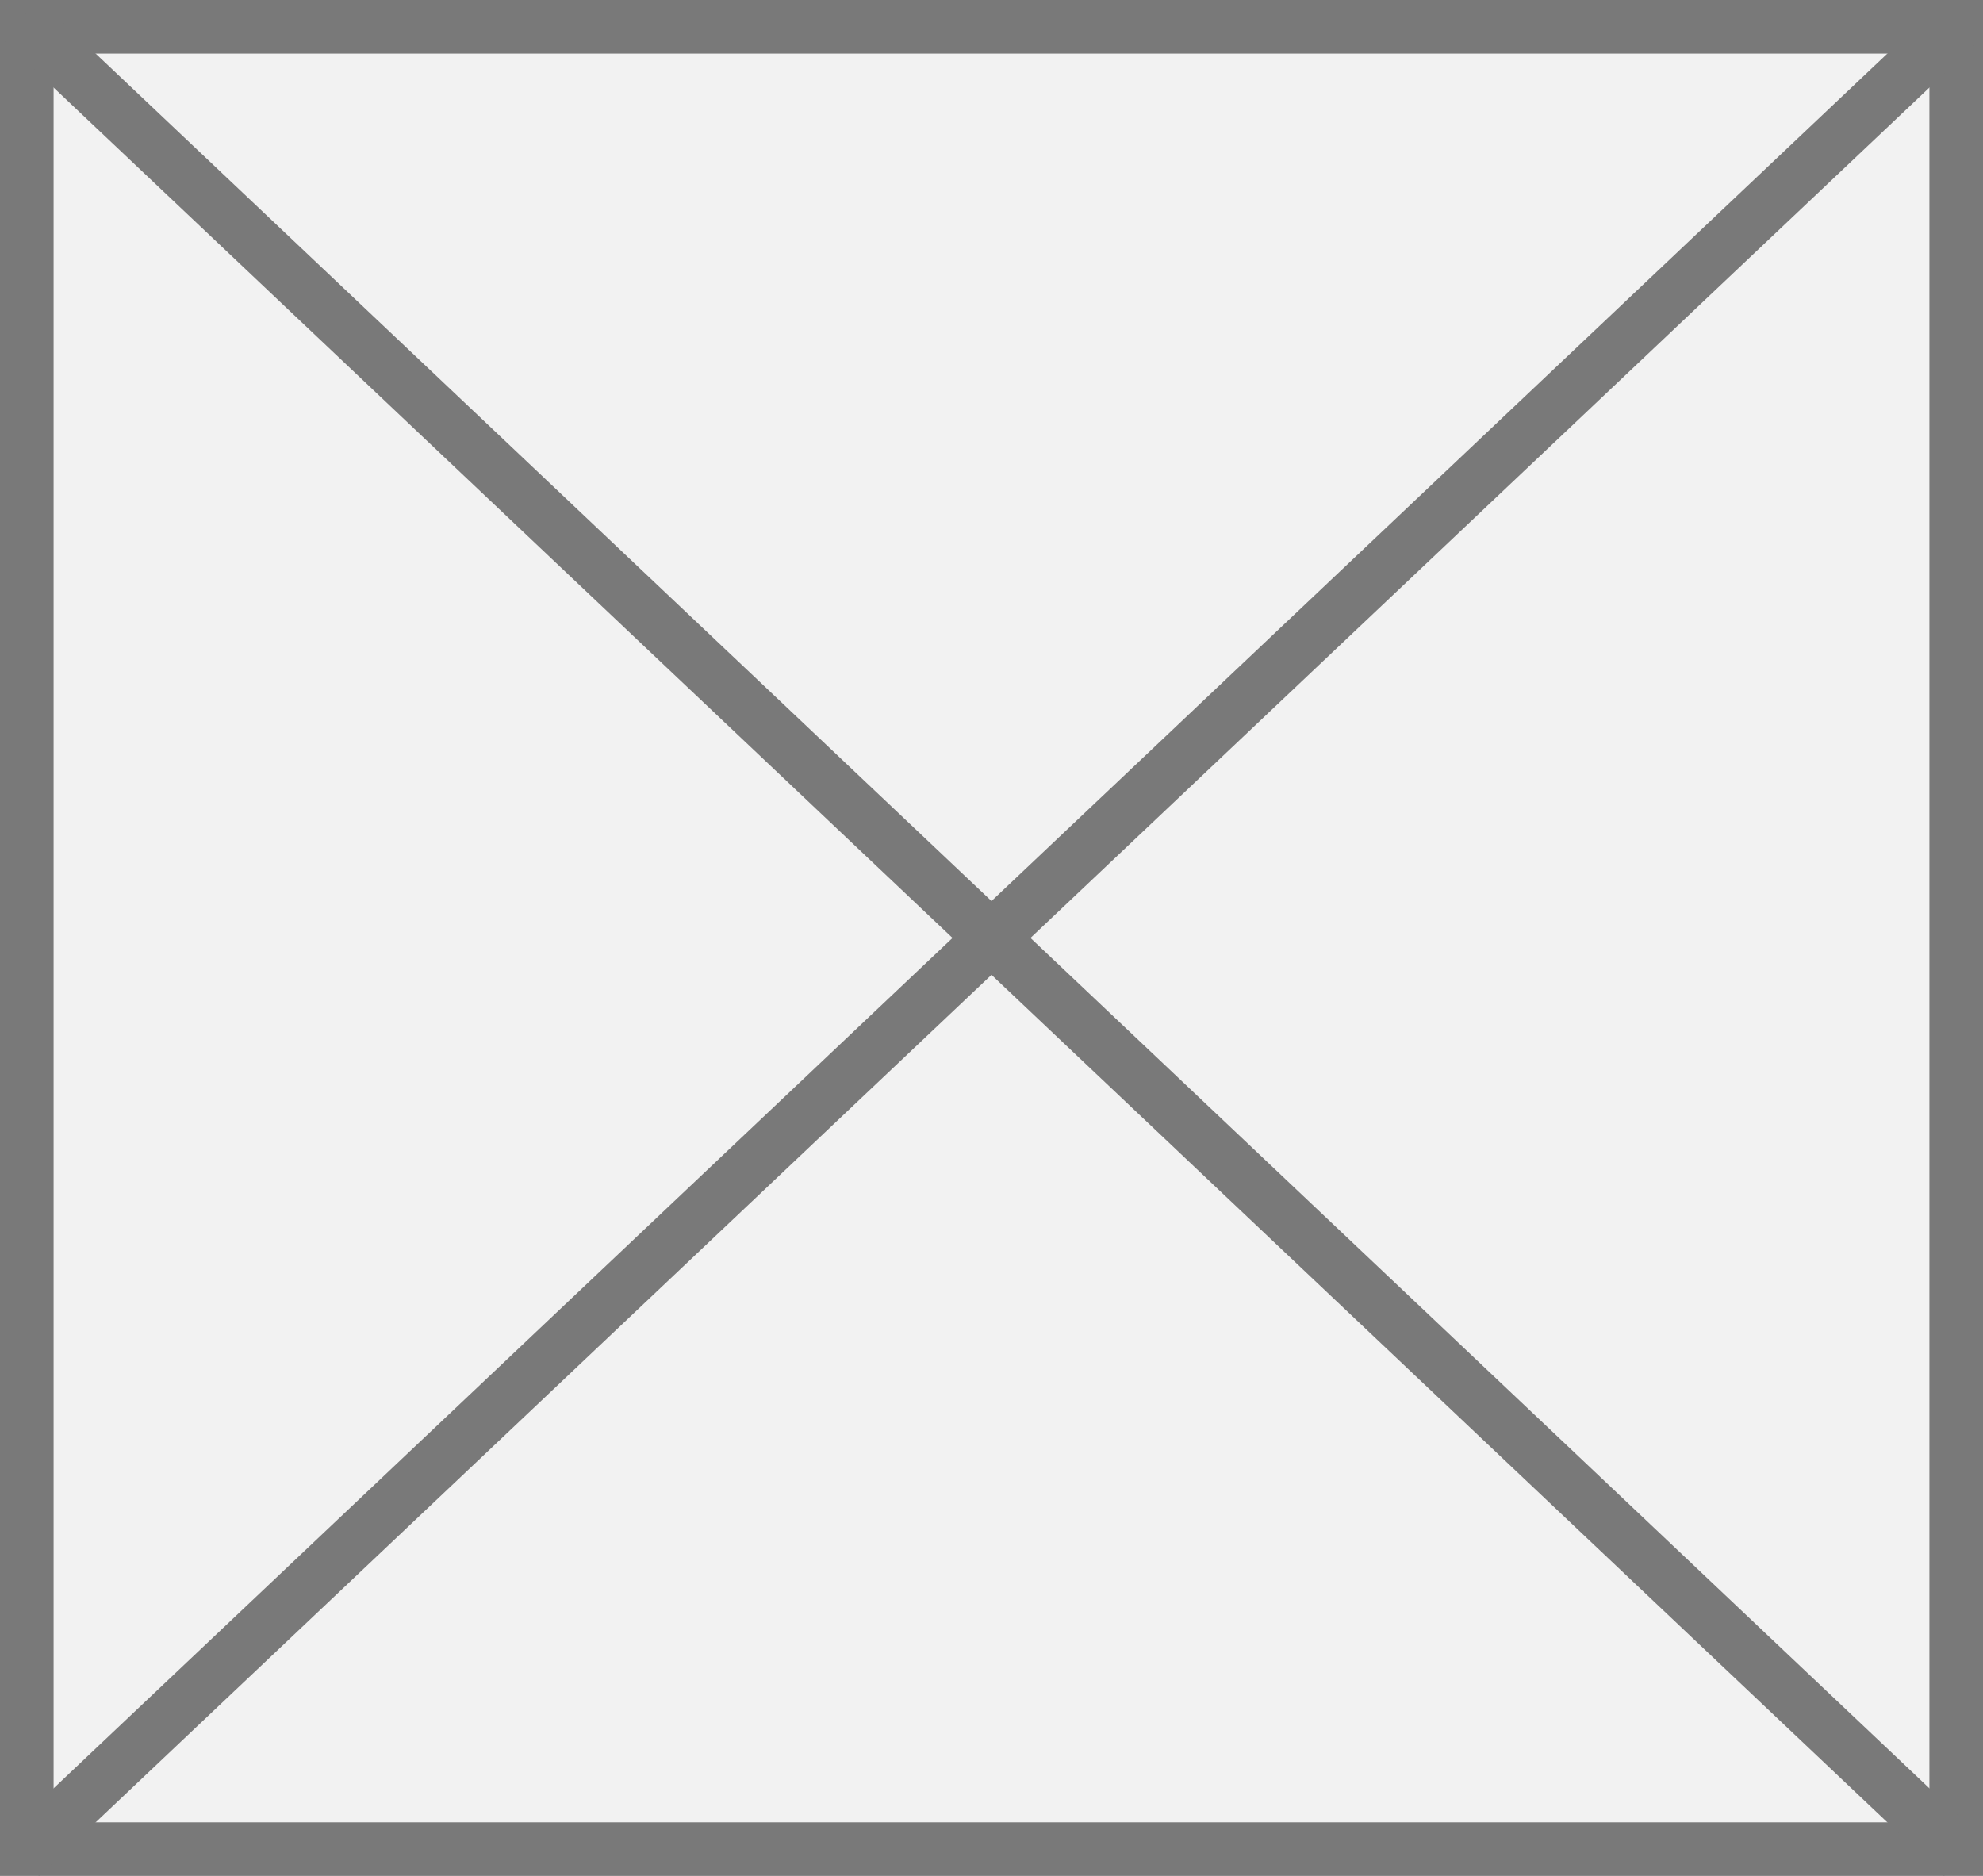
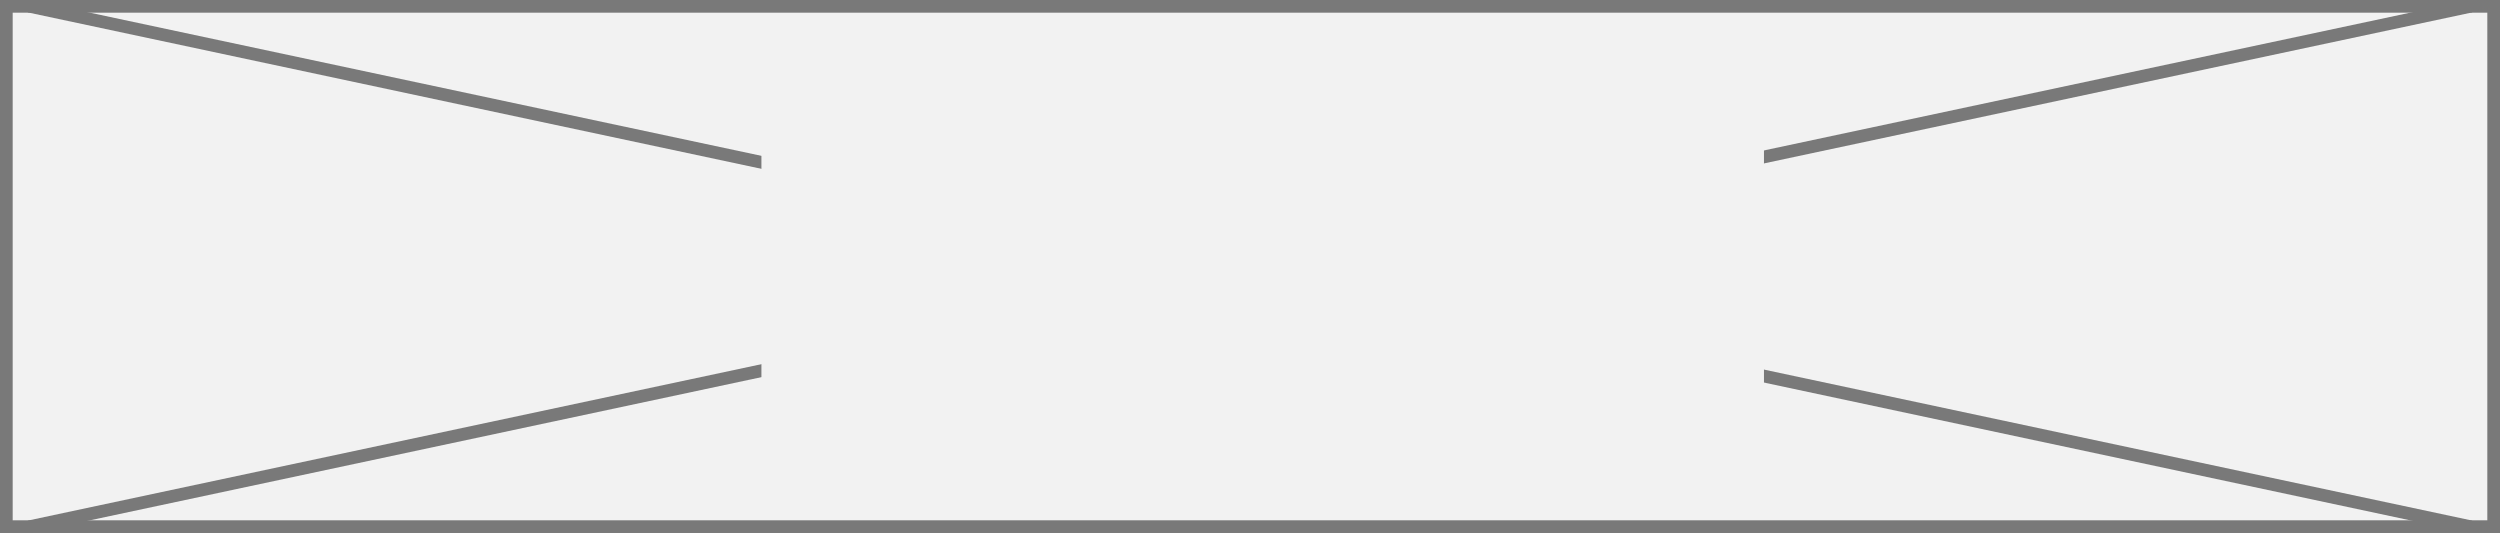
- <svg xmlns="http://www.w3.org/2000/svg" version="1.1" width="37px" height="35px">
-   <g transform="matrix(1 0 0 1 -29 -468 )">
-     <path d="M 29.5 468.5  L 65.5 468.5  L 65.5 502.5  L 29.5 502.5  L 29.5 468.5  Z " fill-rule="nonzero" fill="#f2f2f2" stroke="none" />
-     <path d="M 29.5 468.5  L 65.5 468.5  L 65.5 502.5  L 29.5 502.5  L 29.5 468.5  Z " stroke-width="1" stroke="#797979" fill="none" />
-     <path d="M 29.384 468.363  L 65.616 502.637  M 65.616 468.363  L 29.384 502.637  " stroke-width="1" stroke="#797979" fill="none" />
+ <svg xmlns="http://www.w3.org/2000/svg" version="1.1" width="197px" height="42px">
+   <defs>
+     <mask fill="white" id="clip135">
+       <path d="M 86 186  L 165 186  L 165 208  L 86 208  Z M 26 175  L 223 175  L 223 217  L 26 217  Z " fill-rule="evenodd" />
+     </mask>
+   </defs>
+   <g transform="matrix(1 0 0 1 -26 -175 )">
+     <path d="M 26.5 175.5  L 222.5 175.5  L 222.5 216.5  L 26.5 216.5  L 26.5 175.5  Z " fill-rule="nonzero" fill="#f2f2f2" stroke="none" />
+     <path d="M 26.5 175.5  L 222.5 175.5  L 222.5 216.5  L 26.5 216.5  L 26.5 175.5  Z " stroke-width="1" stroke="#797979" fill="none" />
+     <path d="M 28.294 175.489  L 220.706 216.511  M 220.706 175.489  L 28.294 216.511  " stroke-width="1" stroke="#797979" fill="none" mask="url(#clip135)" />
  </g>
</svg>
